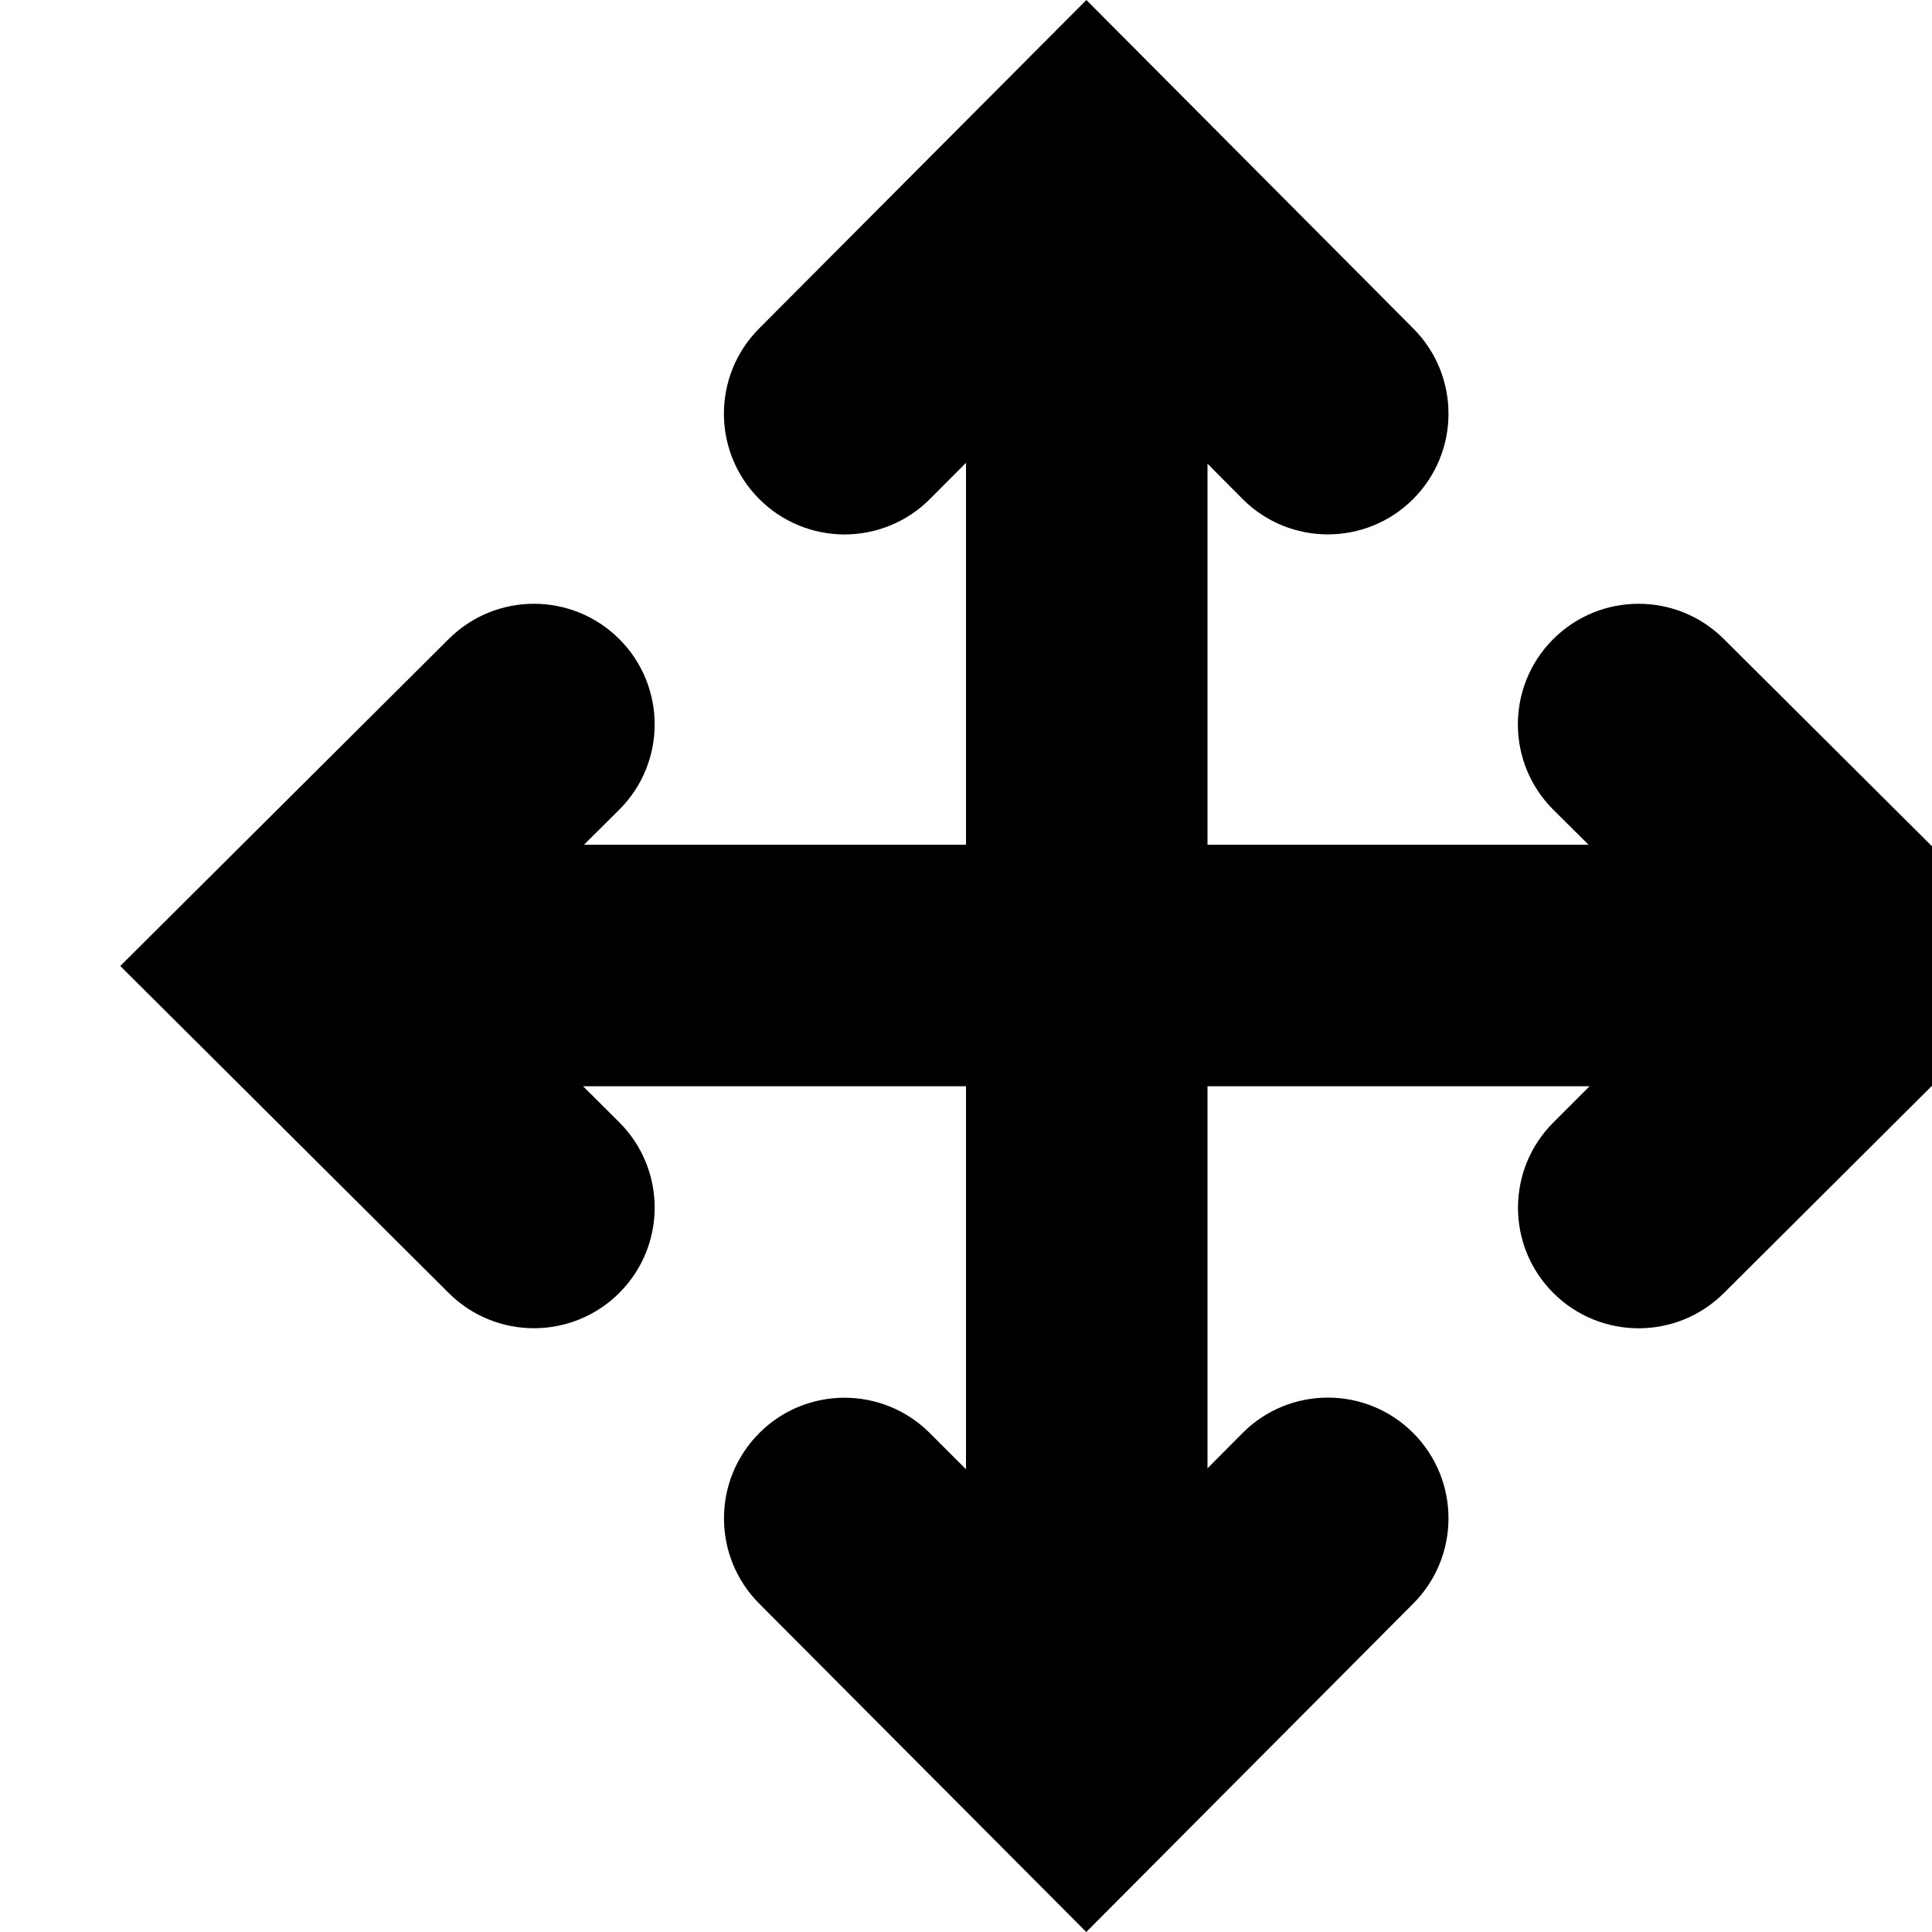
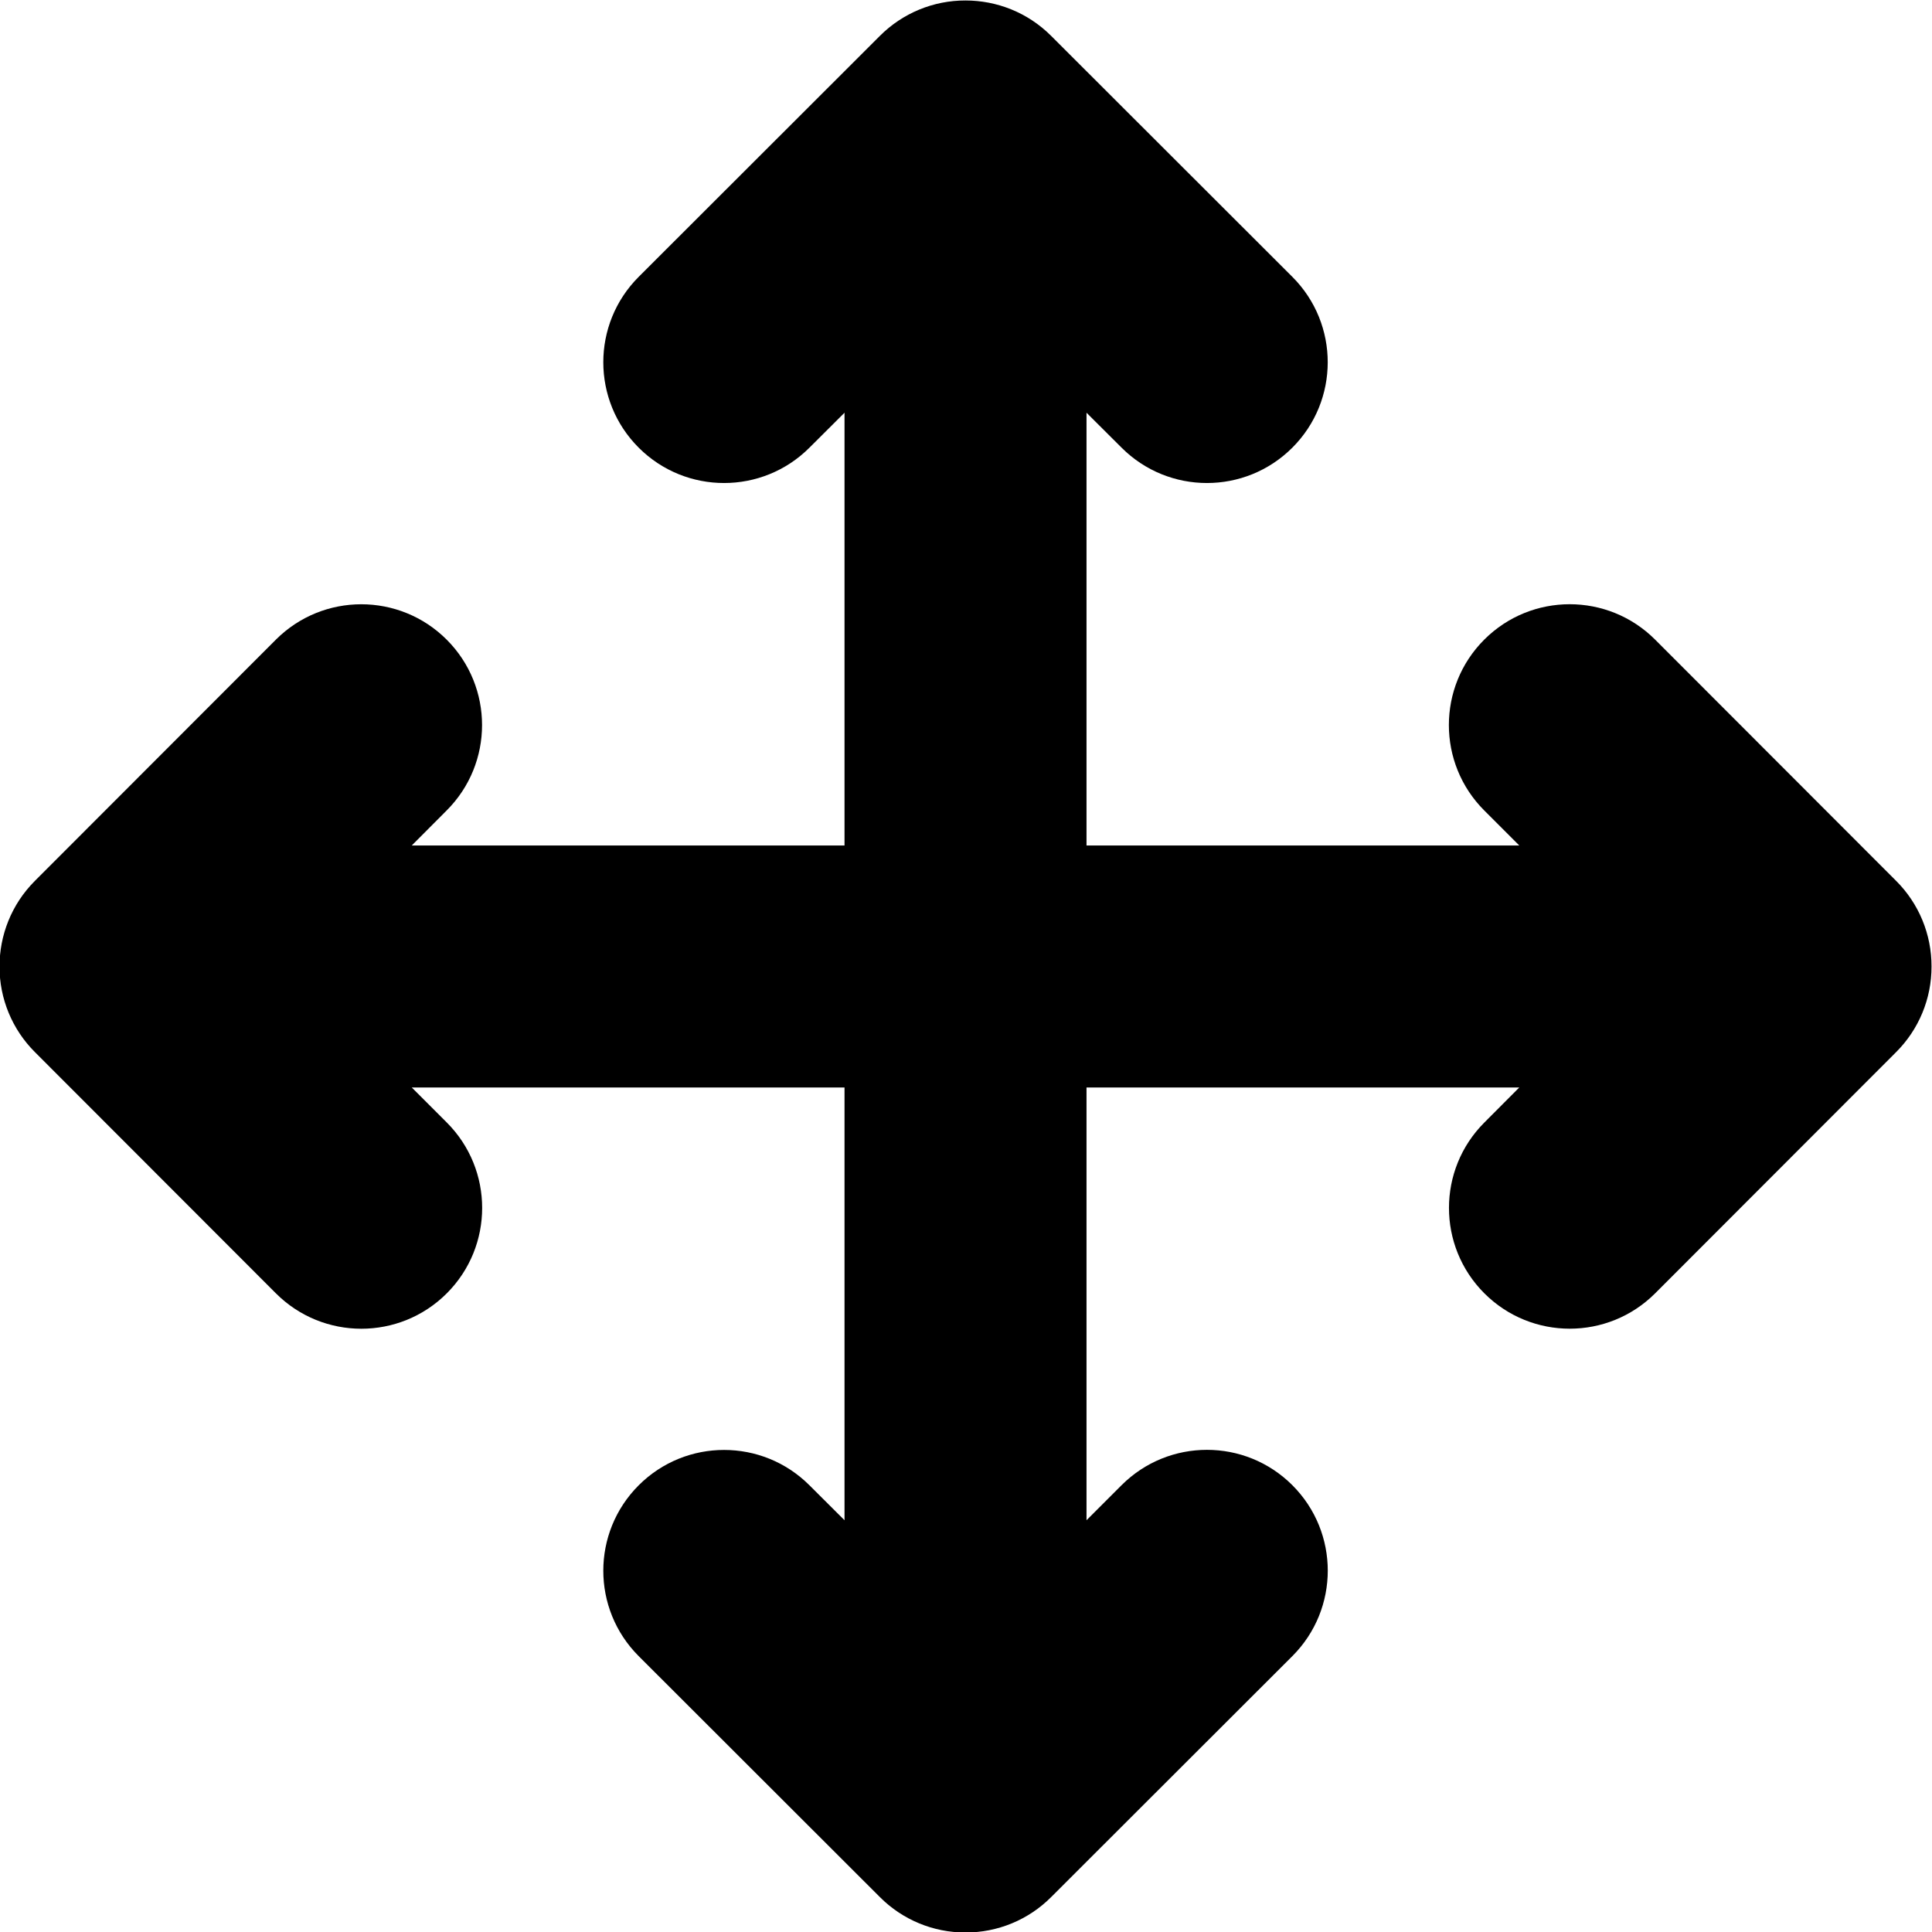
<svg xmlns="http://www.w3.org/2000/svg" width="16" height="16" viewBox="0 0 16 16">
-   <path d="M6.288 2.719a1 1 0 0 0 0 1.414.998.998 0 0 0 1.413 0l.299-.3v3.163H4.836l.293-.291a.998.998 0 0 0 0-1.412 1 1 0 0 0-1.414 0L.996 8l2.719 2.707a1 1 0 0 0 1.414 0 .998.998 0 0 0 0-1.412l-.3-.299H8v3.172l-.3-.3a.998.998 0 0 0-1.412 0 1 1 0 0 0 0 1.413L8.996 16l2.707-2.719a1 1 0 0 0 0-1.414.998.998 0 0 0-1.412 0L10 12.16V8.996h3.164l-.3.3a.998.998 0 0 0 0 1.412 1 1 0 0 0 1.413 0L16.996 8l-2.719-2.707a1 1 0 0 0-1.414 0 .998.998 0 0 0 0 1.412l.293.291H10V3.84l.291.293a.998.998 0 0 0 1.412 0 1 1 0 0 0 0-1.414L8.997 0 6.288 2.719Z" />
+   <path d="M6.994 9.006H3.41l.29.29a1 1 0 0 1-1.415 1.415L.289 8.713a.998.998 0 0 1-.293-.709c0-.256.097-.513.293-.709l1.996-1.998a1 1 0 1 1 1.414 1.415l-.289.29h3.584V3.418l-.29.289a1 1 0 0 1-1.415-1.414L7.287.297a.998.998 0 0 1 .709-.293c.256 0 .513.097.709.293l1.998 1.996a1 1 0 1 1-1.415 1.414l-.29-.289v3.584h3.584l-.29-.29a1 1 0 0 1 1.415-1.415l1.996 1.998a.997.997 0 0 1 .293.71.997.997 0 0 1-.293.708l-1.996 1.998a1 1 0 1 1-1.414-1.415l.289-.29H8.998v3.584l.29-.29a1 1 0 0 1 1.415 1.415l-1.998 1.996a.997.997 0 0 1-.71.293.997.997 0 0 1-.708-.293l-1.998-1.996a1 1 0 1 1 1.415-1.414l.29.289V9.006Z" />
</svg>
